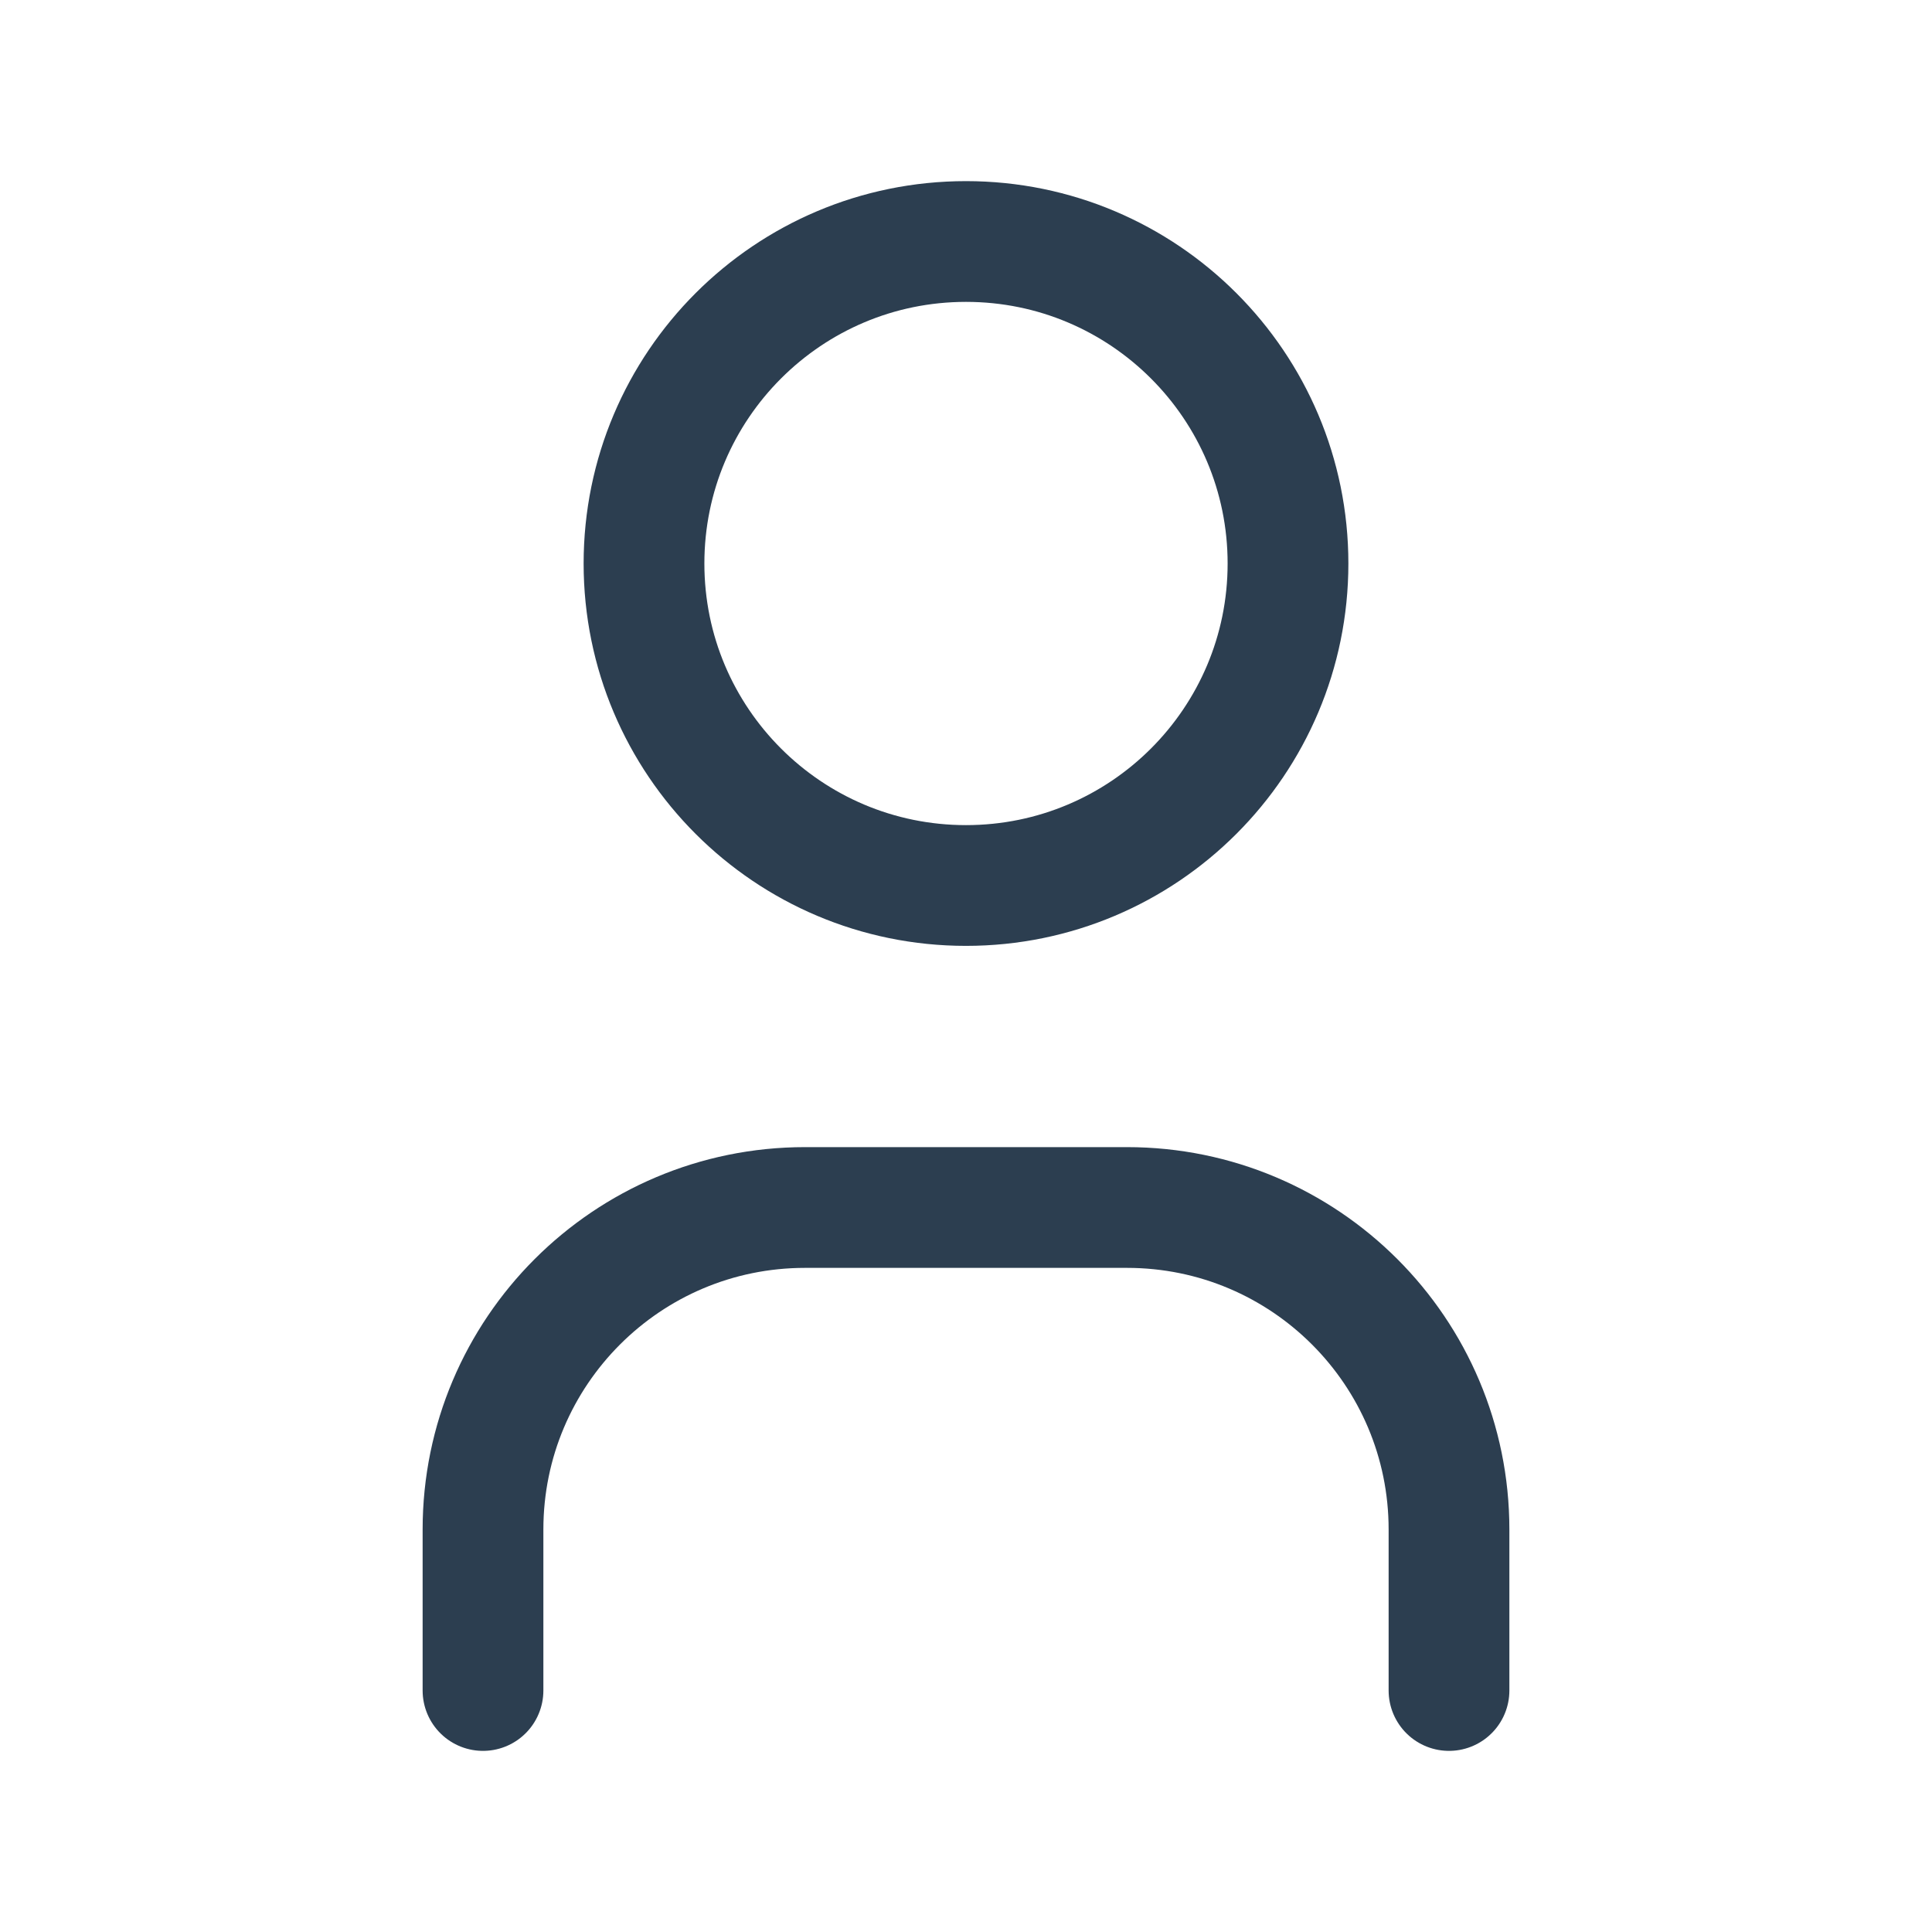
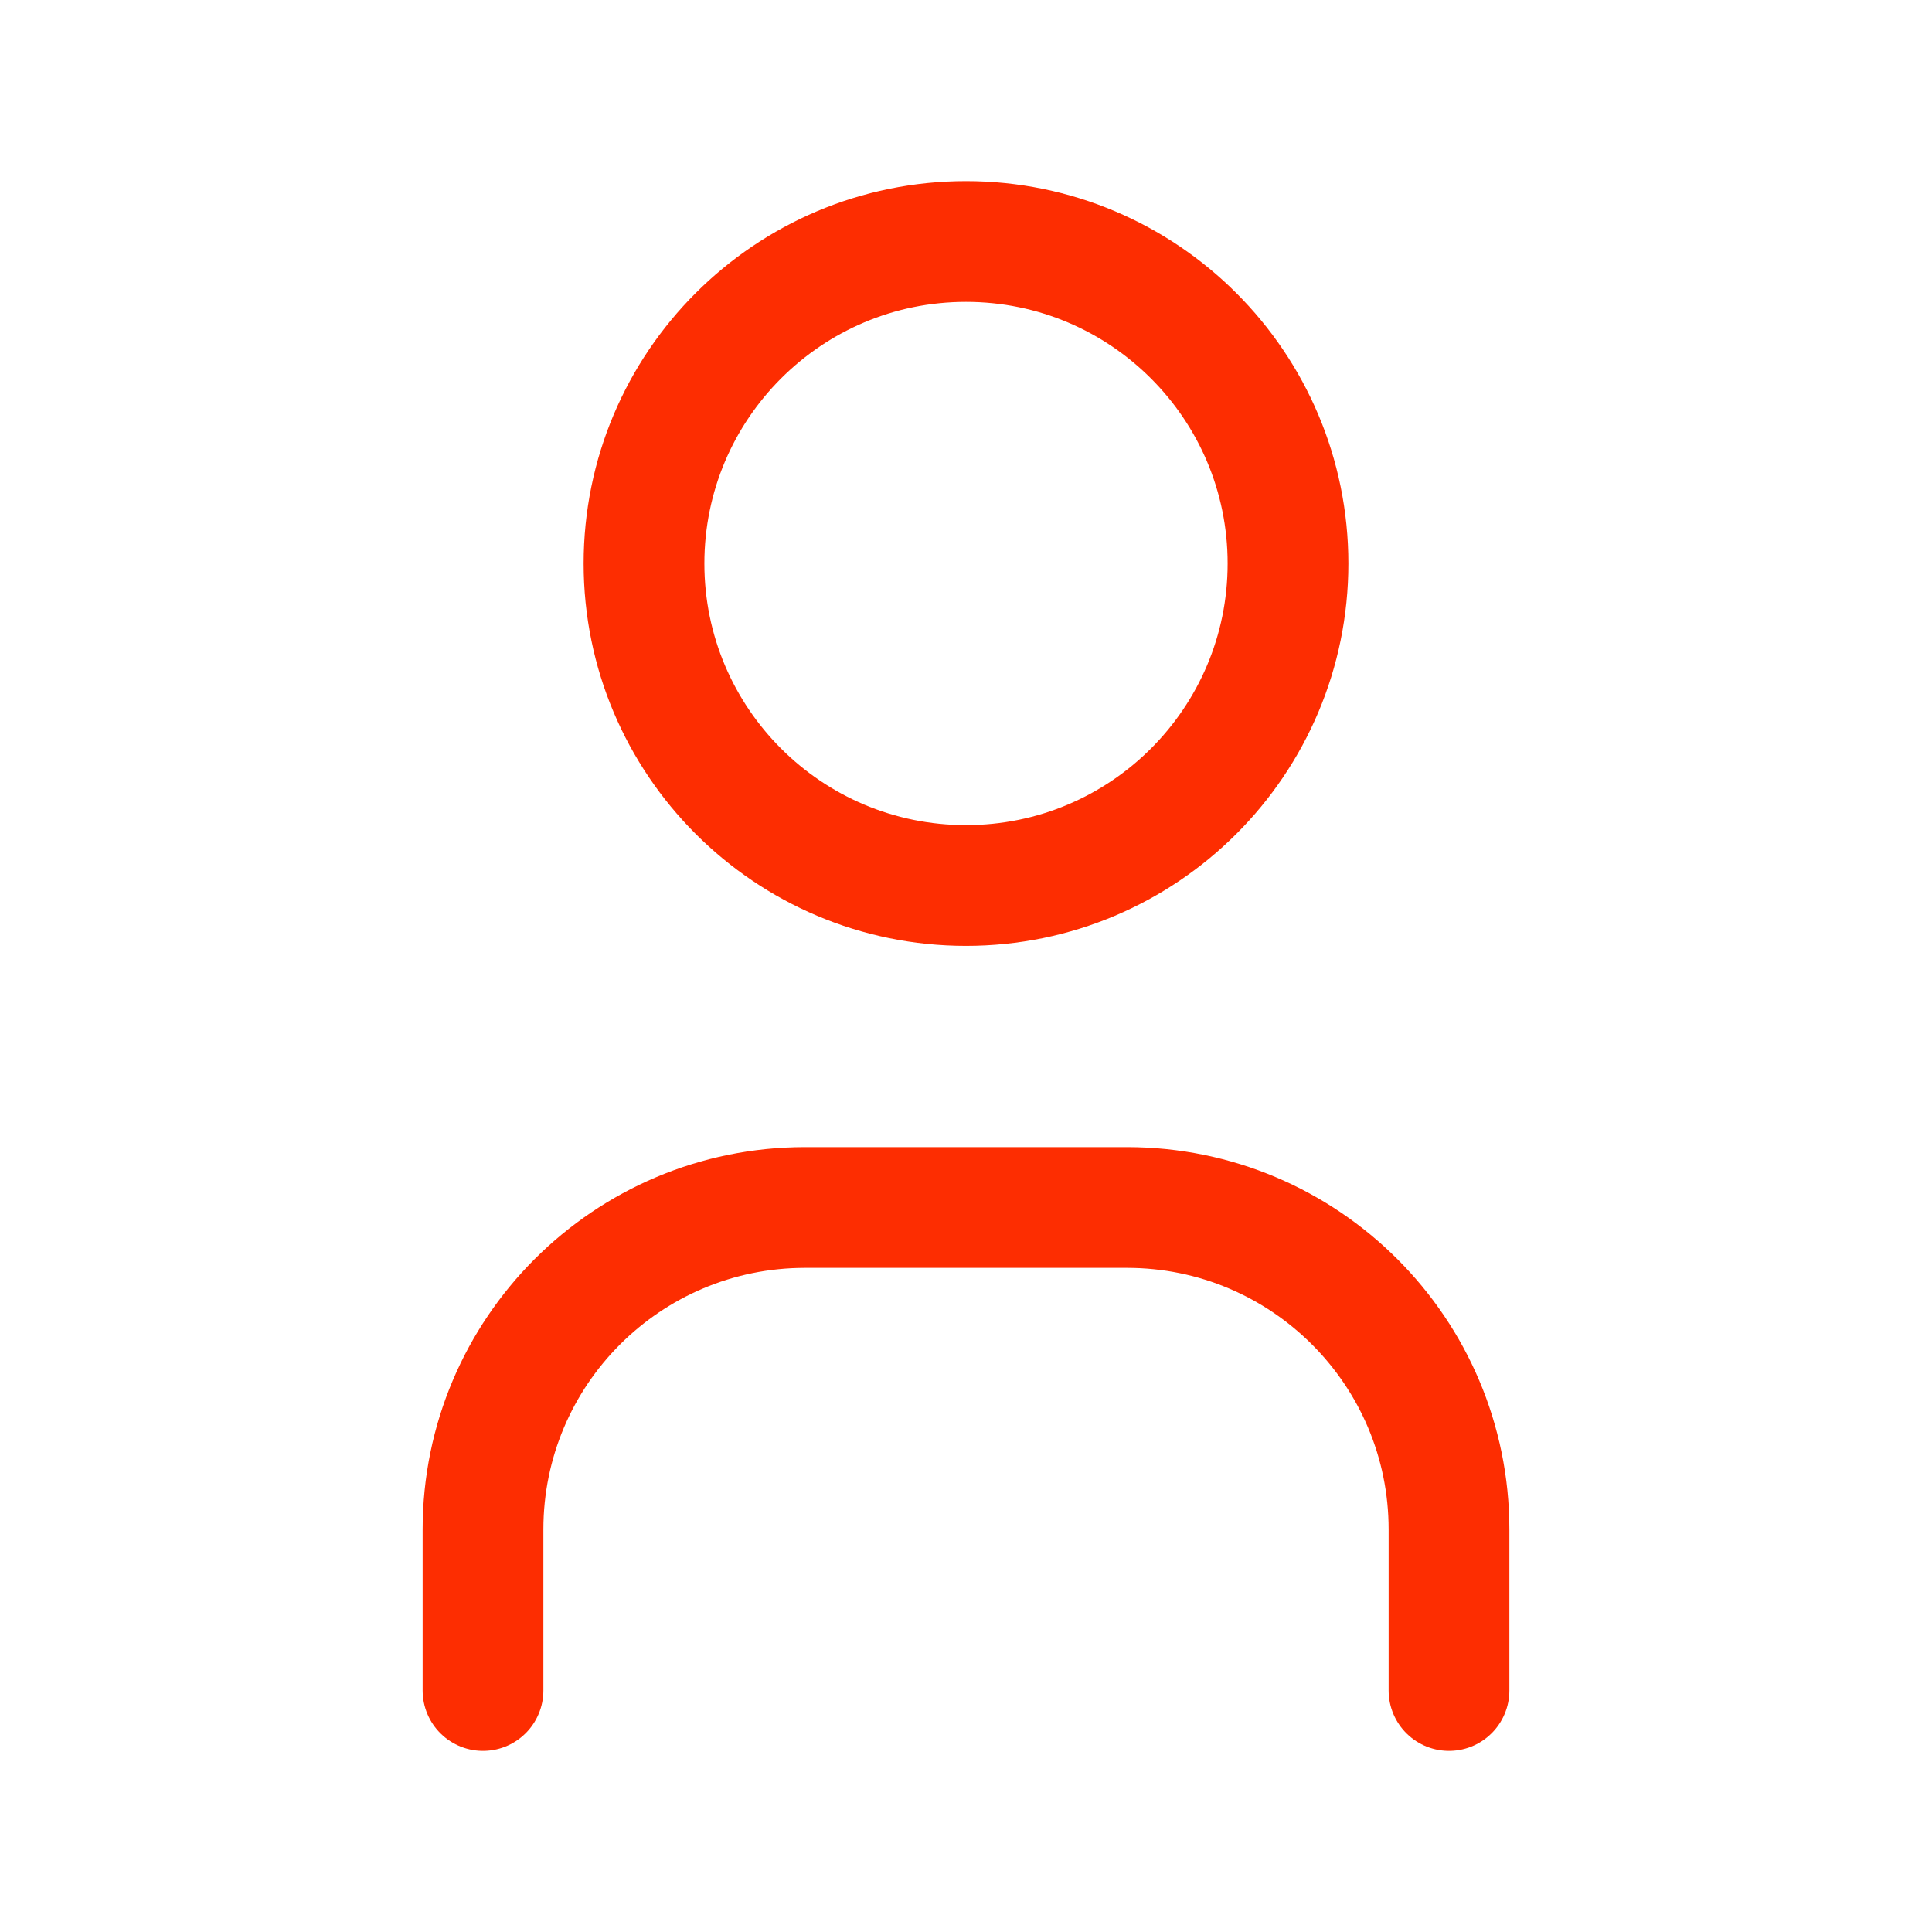
- <svg xmlns="http://www.w3.org/2000/svg" class="icon icon-tabler icon-tabler-user" width="44" height="44" viewBox="0 0 24 24" stroke-width="1.5" stroke="#2c3e50" fill="none" stroke-linecap="round" stroke-linejoin="round">
+ <svg xmlns="http://www.w3.org/2000/svg" class="icon icon-tabler icon-tabler-user" width="44" height="44" viewBox="0 0 24 24" stroke-width="1.5" stroke="#FD2D01" fill="none" stroke-linecap="round" stroke-linejoin="round">
  <path stroke="none" d="M0 0h24v24H0z" fill="none" />
  <circle cx="12" cy="7" r="4" />
  <path d="M6 21v-2a4 4 0 0 1 4 -4h4a4 4 0 0 1 4 4v2" />
</svg>
